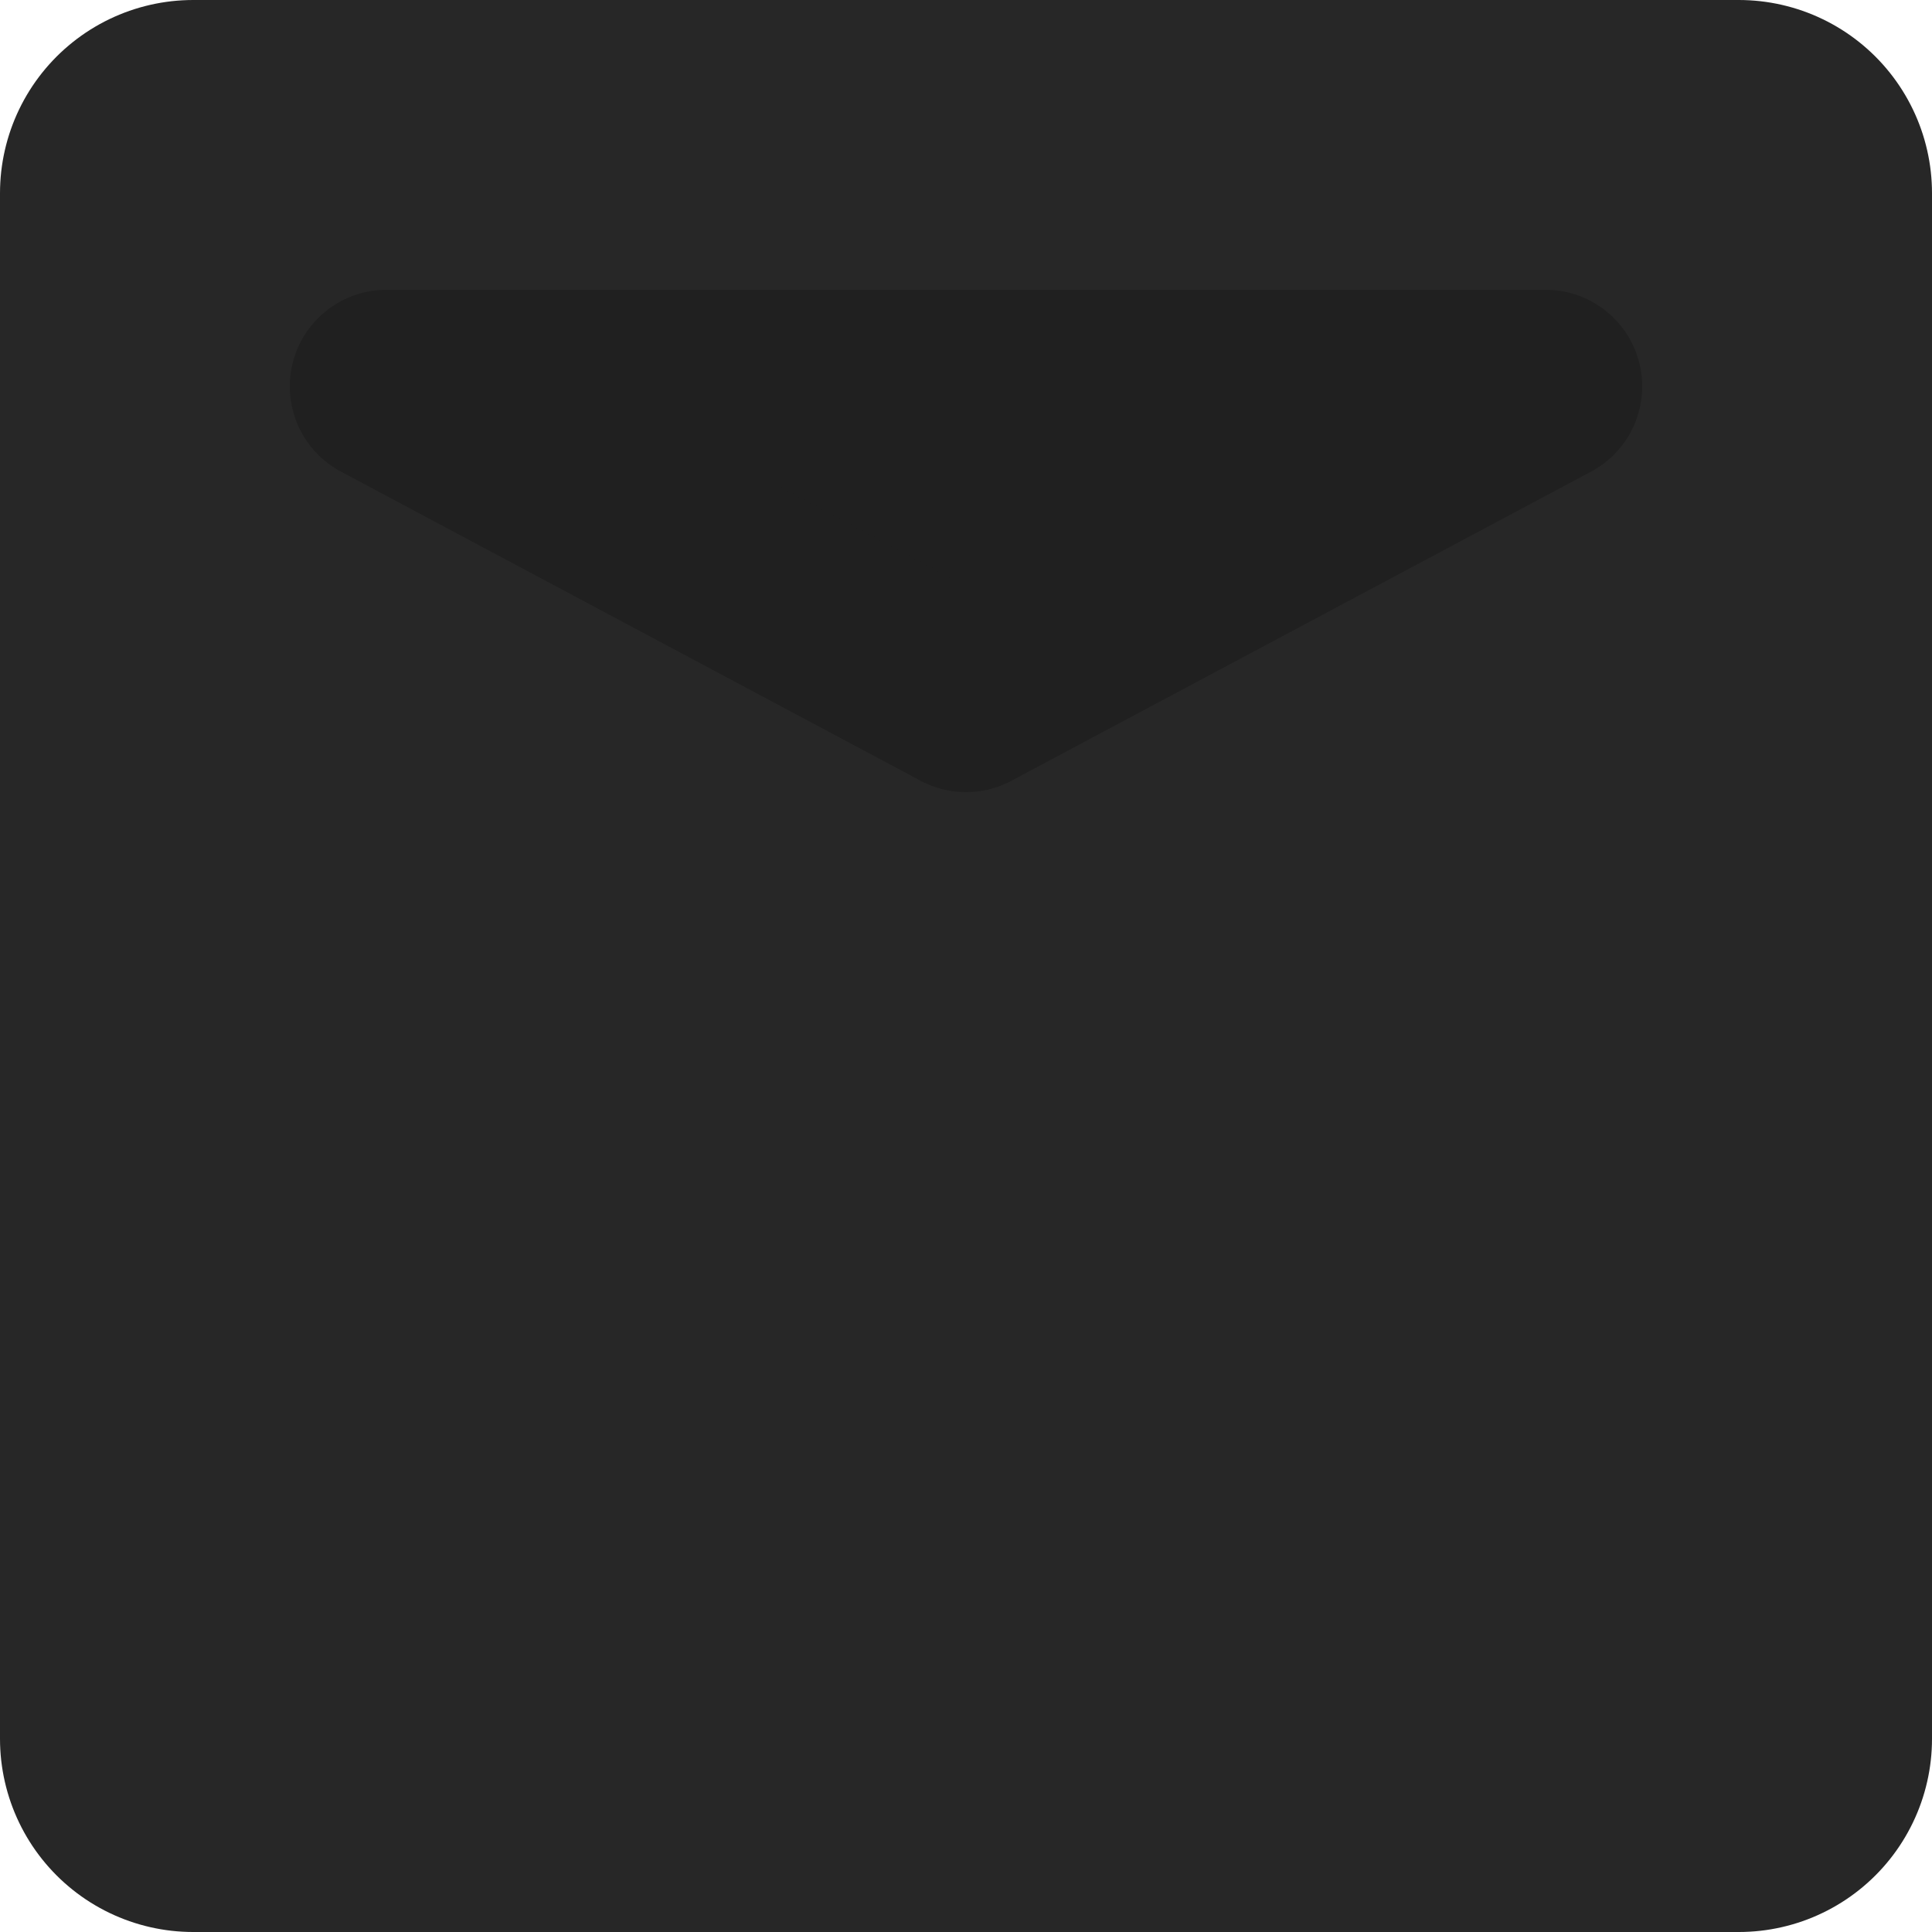
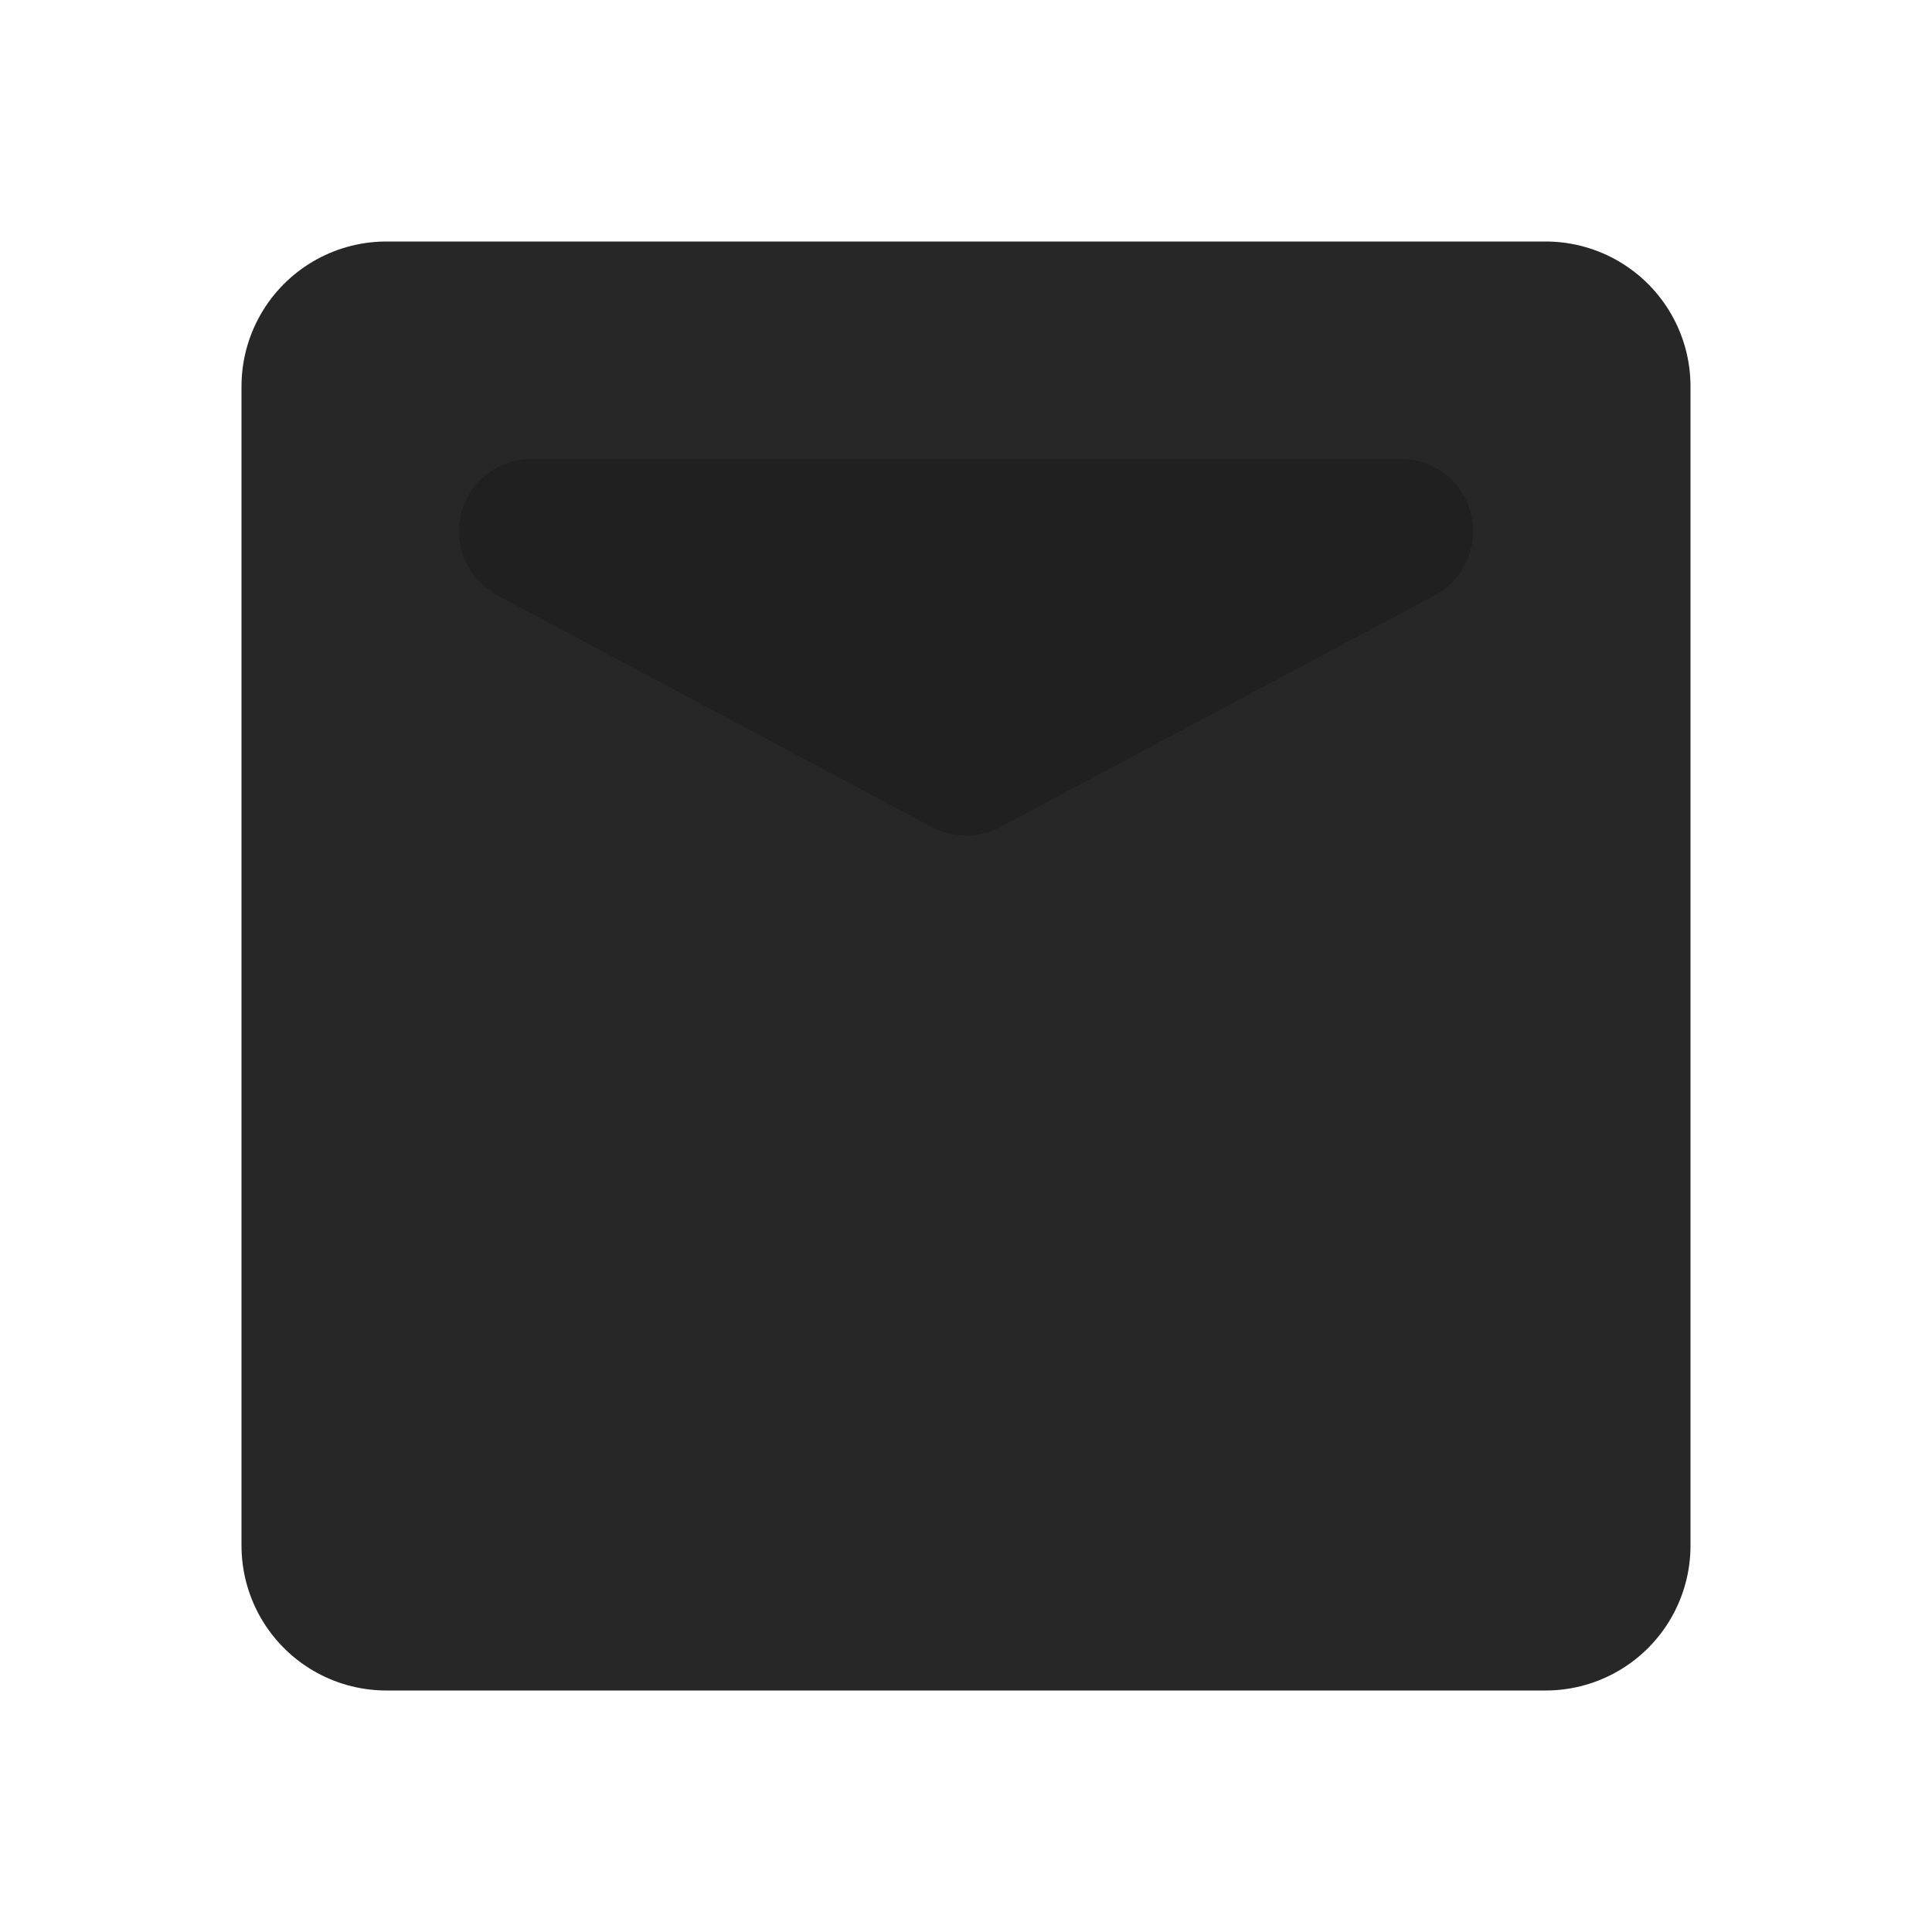
<svg xmlns="http://www.w3.org/2000/svg" viewBox="0 0 50 50">
-   <path stroke="#272727" stroke-width="10" fill="#272727" stroke-linejoin="round" d="M 5 5 L 45 5 L 45 45 L 5 45 Z" />
-   <path stroke="#202020" stroke-width="5" fill="#202020" stroke-linejoin="round" d="M 10 10 L 40 10 L 25 18 Z" />
+   <path stroke="#272727" stroke-width="7.5" fill="#272727" stroke-linejoin="round" d="M 10 10 L 40 10 L 40 40 L 10 40 Z" />
+   <path stroke="#202020" stroke-width="3.75" fill="#202020" stroke-linejoin="round" d="M 13.75 13.75 L 36.25 13.75 L 25 19.75 Z" />
</svg>
